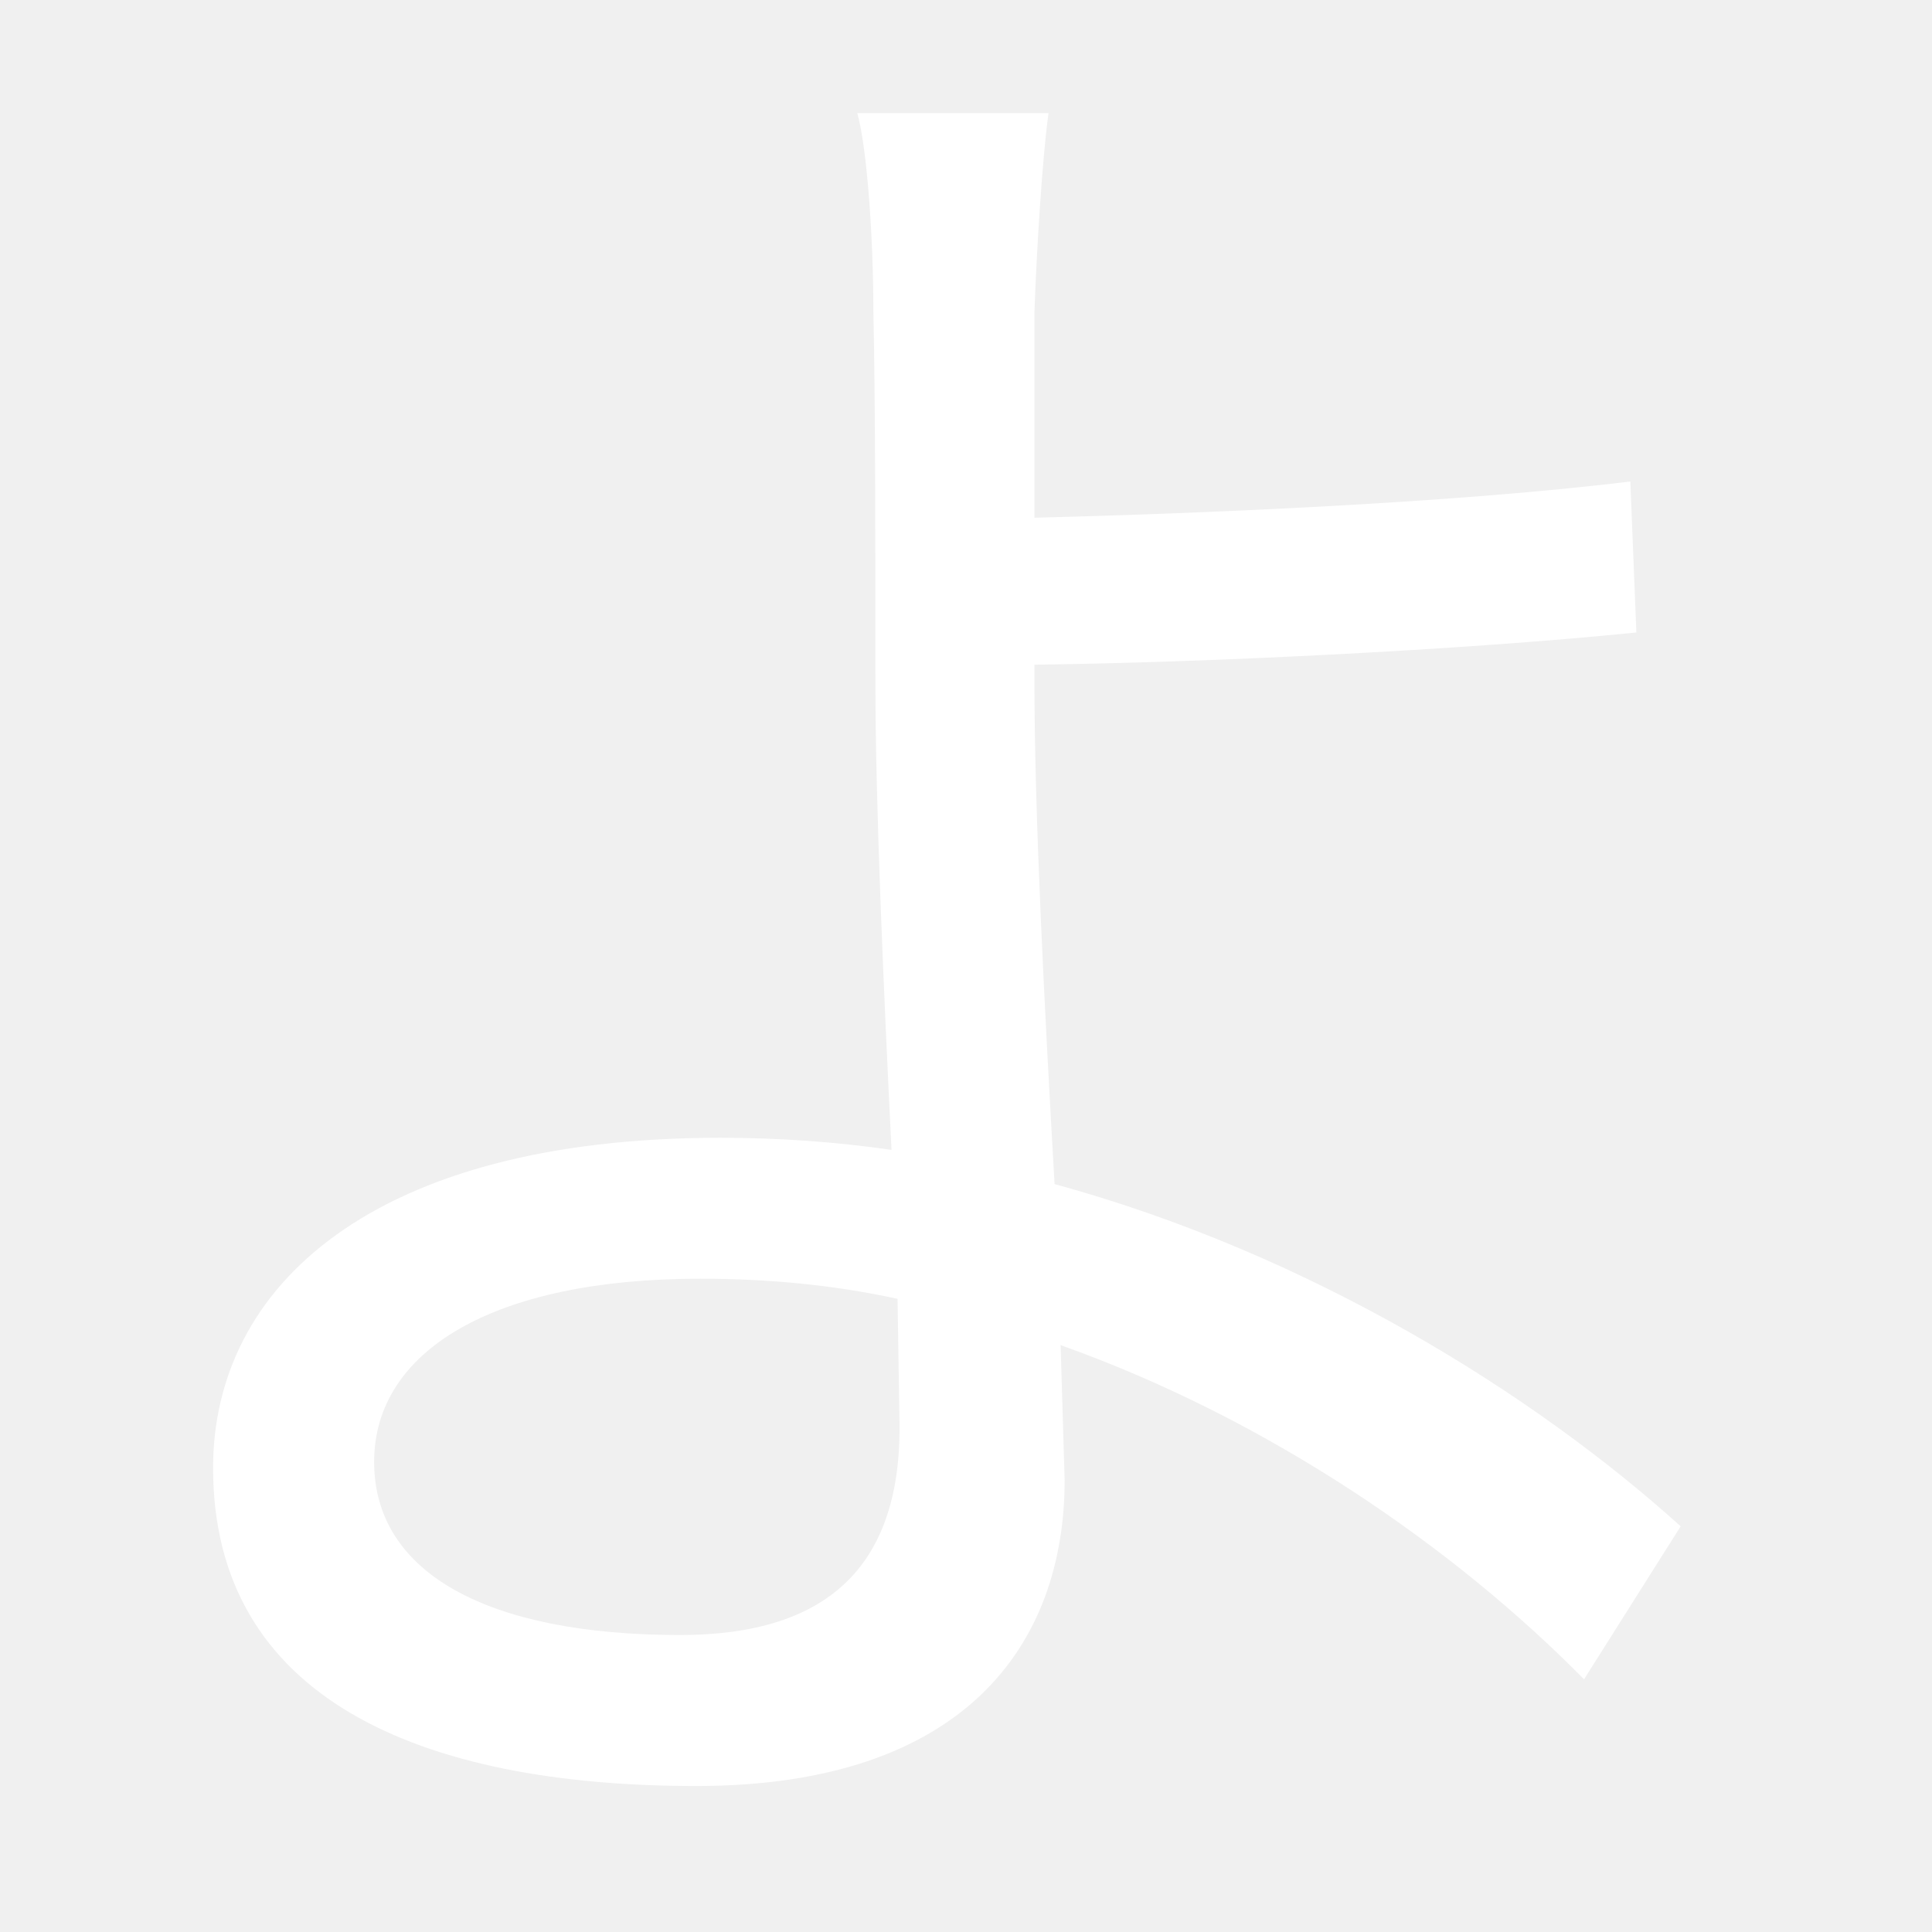
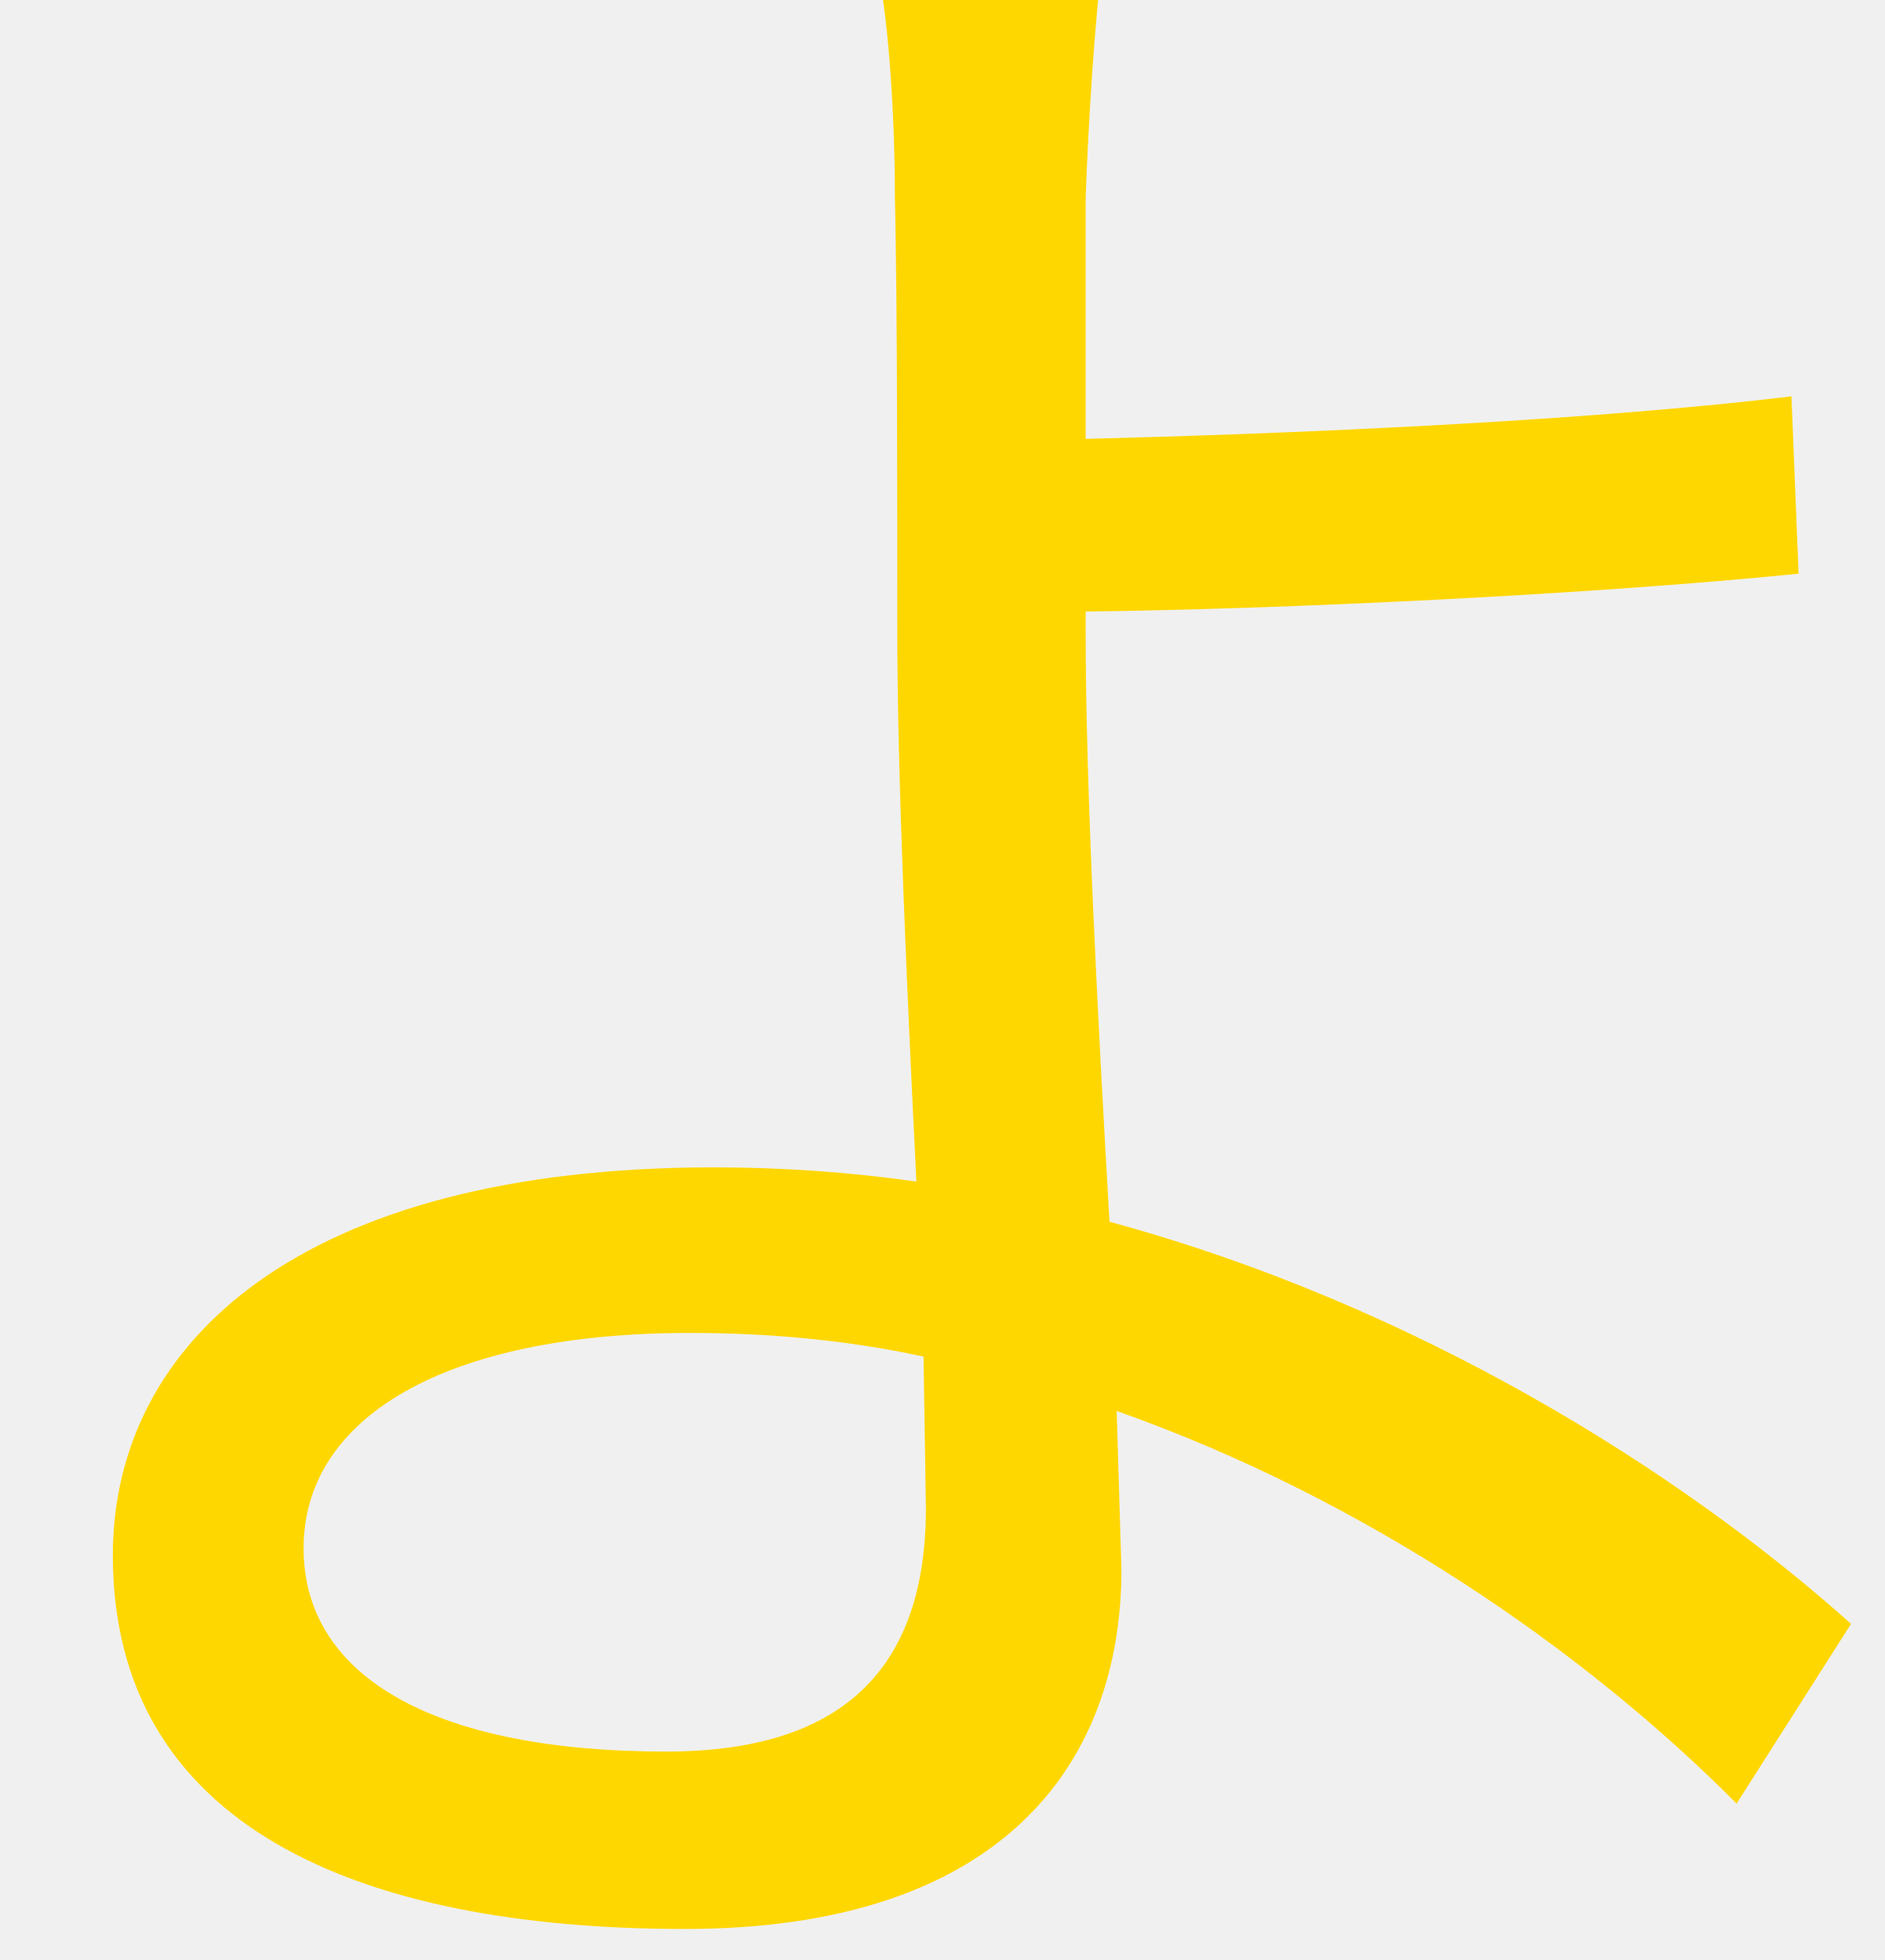
- <svg xmlns="http://www.w3.org/2000/svg" width="1000" height="1000" viewBox="0 0 1000 1000">
+ <svg xmlns="http://www.w3.org/2000/svg" width="50" height="52" viewBox="0 0 50 52">
  <defs>
    <style>
      .cls-1 {
        font-size: 250px;
-         fill: #fff;
+         fill: gold;
        font-family: "MS Gothic";
      }
    </style>
  </defs>
-   <text id="よ" class="cls-1" transform="translate(-21 876.504) scale(4.168)">よ</text>
+   <text id="よ" class="cls-1" transform="translate(-4.976 48.29) scale(0.253 0.251)">よ</text>
</svg>
